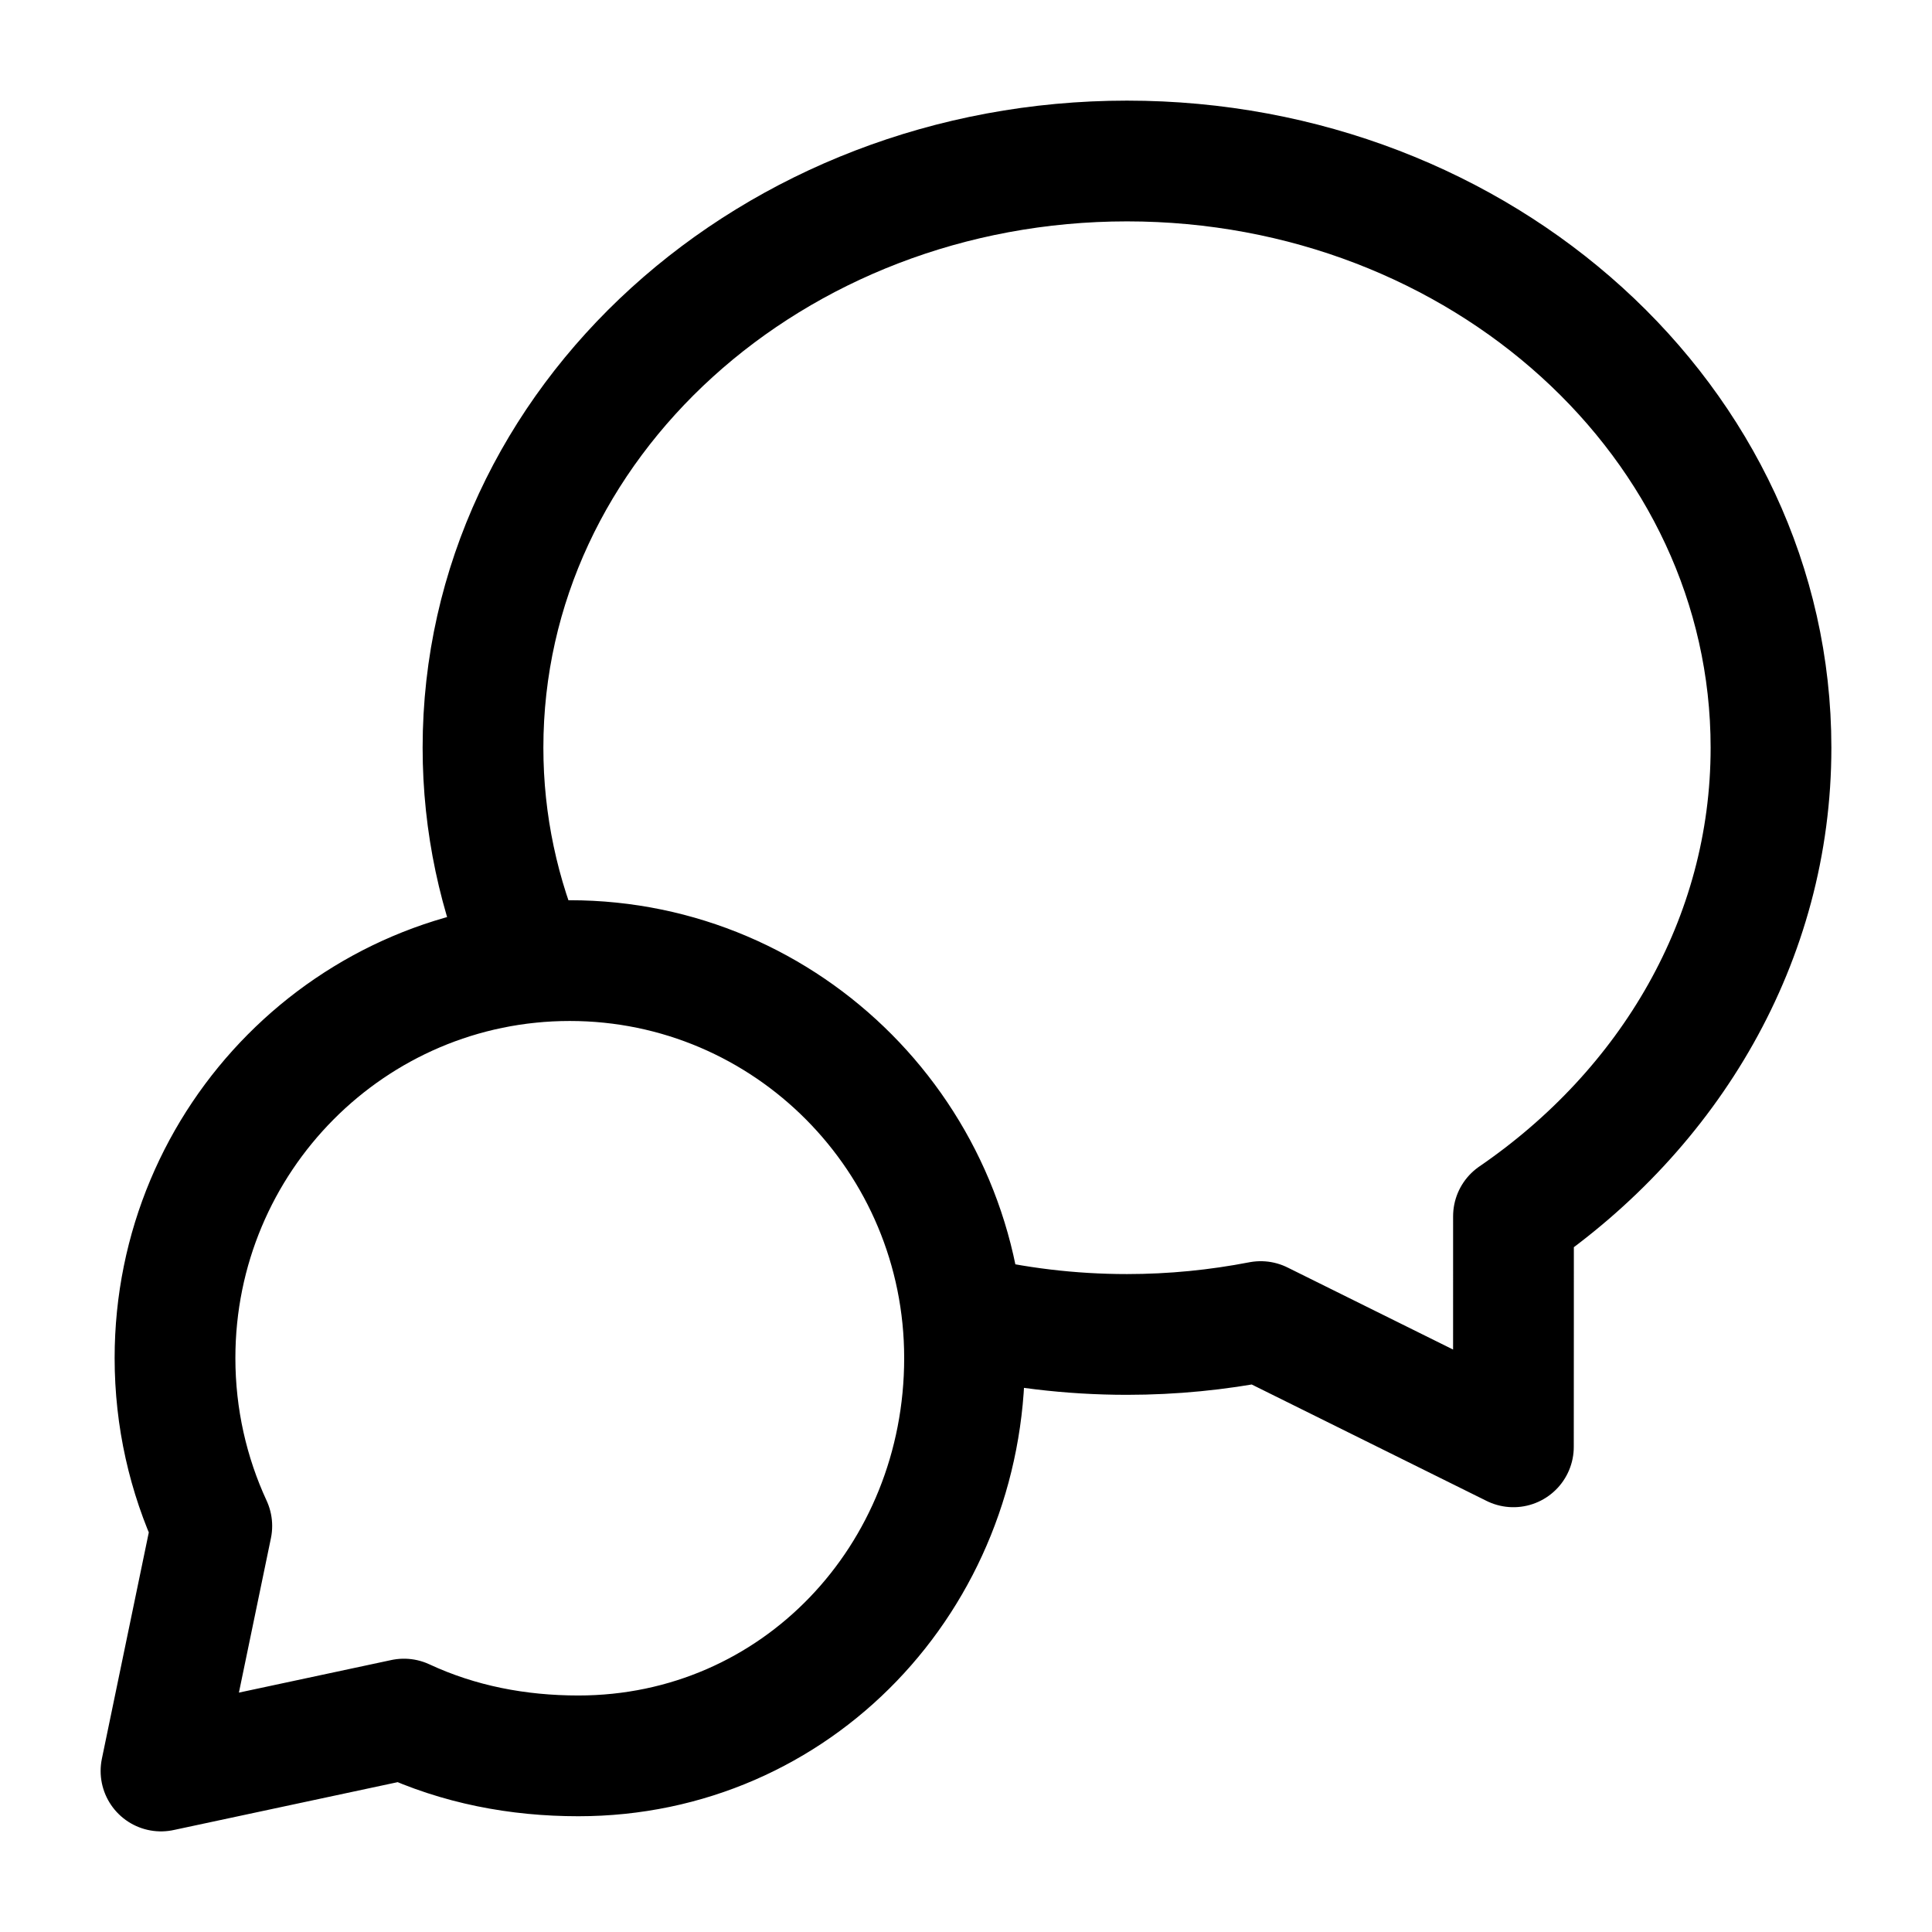
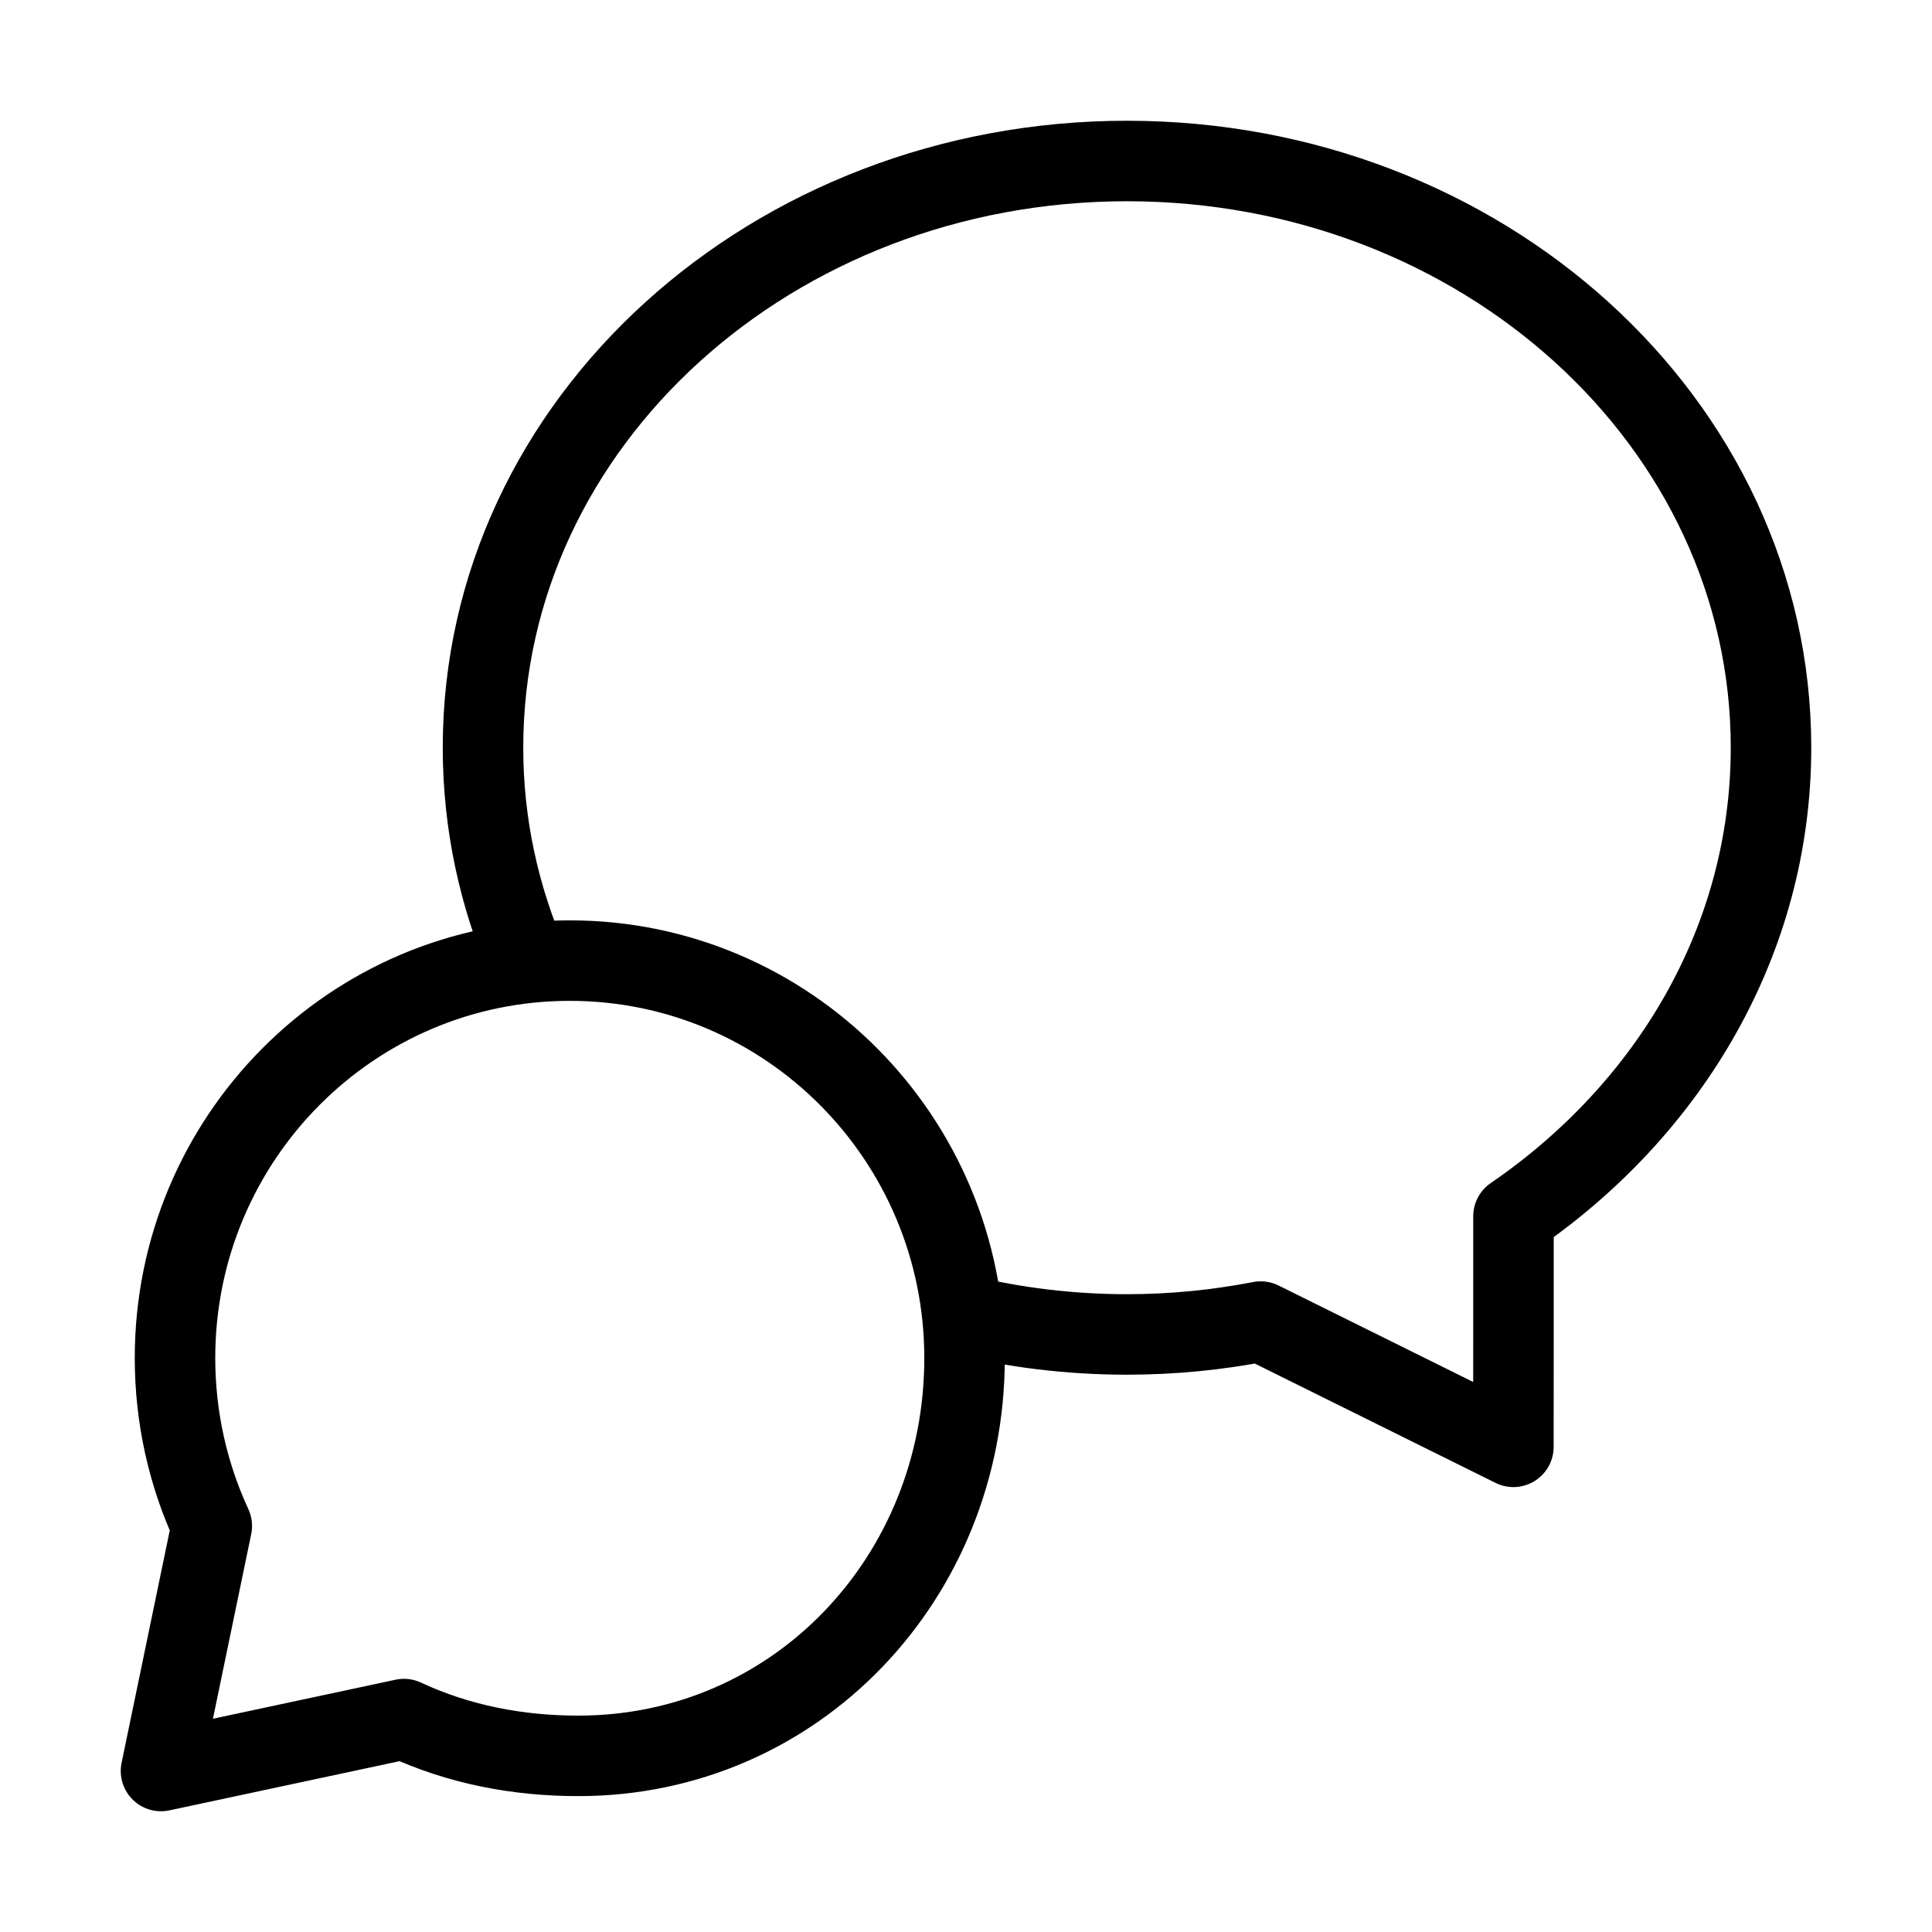
<svg xmlns="http://www.w3.org/2000/svg" data-token-name="chat_forum" width="24" height="24" viewBox="0 0 24 24" fill="none">
-   <path d="M6.557 11.961C6.199 11.135 6 10.234 6 9.288C6 5.245 9.598 2 14 2C18.402 2 22 5.245 22 9.288C22 11.678 20.738 13.782 18.801 15.109C18.802 15.87 18.8 16.896 18.8 17.973L15.661 16.417C15.124 16.521 14.569 16.577 14 16.577C13.293 16.577 12.607 16.492 11.953 16.334M7.184 21.812C9.892 21.812 11.982 19.596 11.982 16.87C11.982 14.144 9.787 11.933 7.078 11.933C4.369 11.933 2.174 14.144 2.174 16.87C2.174 17.615 2.338 18.322 2.631 18.956L2 22L5.018 21.355C5.701 21.673 6.434 21.812 7.184 21.812Z" stroke="currentColor" fill="none" stroke-width="1.5" stroke-linecap="round" stroke-linejoin="round" />
+   <path d="M6.557 11.961C6.199 11.135 6 10.234 6 9.288C6 5.245 9.598 2 14 2C18.402 2 22 5.245 22 9.288C22 11.678 20.738 13.782 18.801 15.109C18.802 15.87 18.8 16.896 18.8 17.973L15.661 16.417C15.124 16.521 14.569 16.577 14 16.577C13.293 16.577 12.607 16.492 11.953 16.334M7.184 21.812C9.892 21.812 11.982 19.596 11.982 16.87C11.982 14.144 9.787 11.933 7.078 11.933C4.369 11.933 2.174 14.144 2.174 16.87C2.174 17.615 2.338 18.322 2.631 18.956L2 22L5.018 21.355C5.701 21.673 6.434 21.812 7.184 21.812Z" stroke="currentColor" fill="none" stroke-linecap="round" stroke-linejoin="round" />
</svg>
